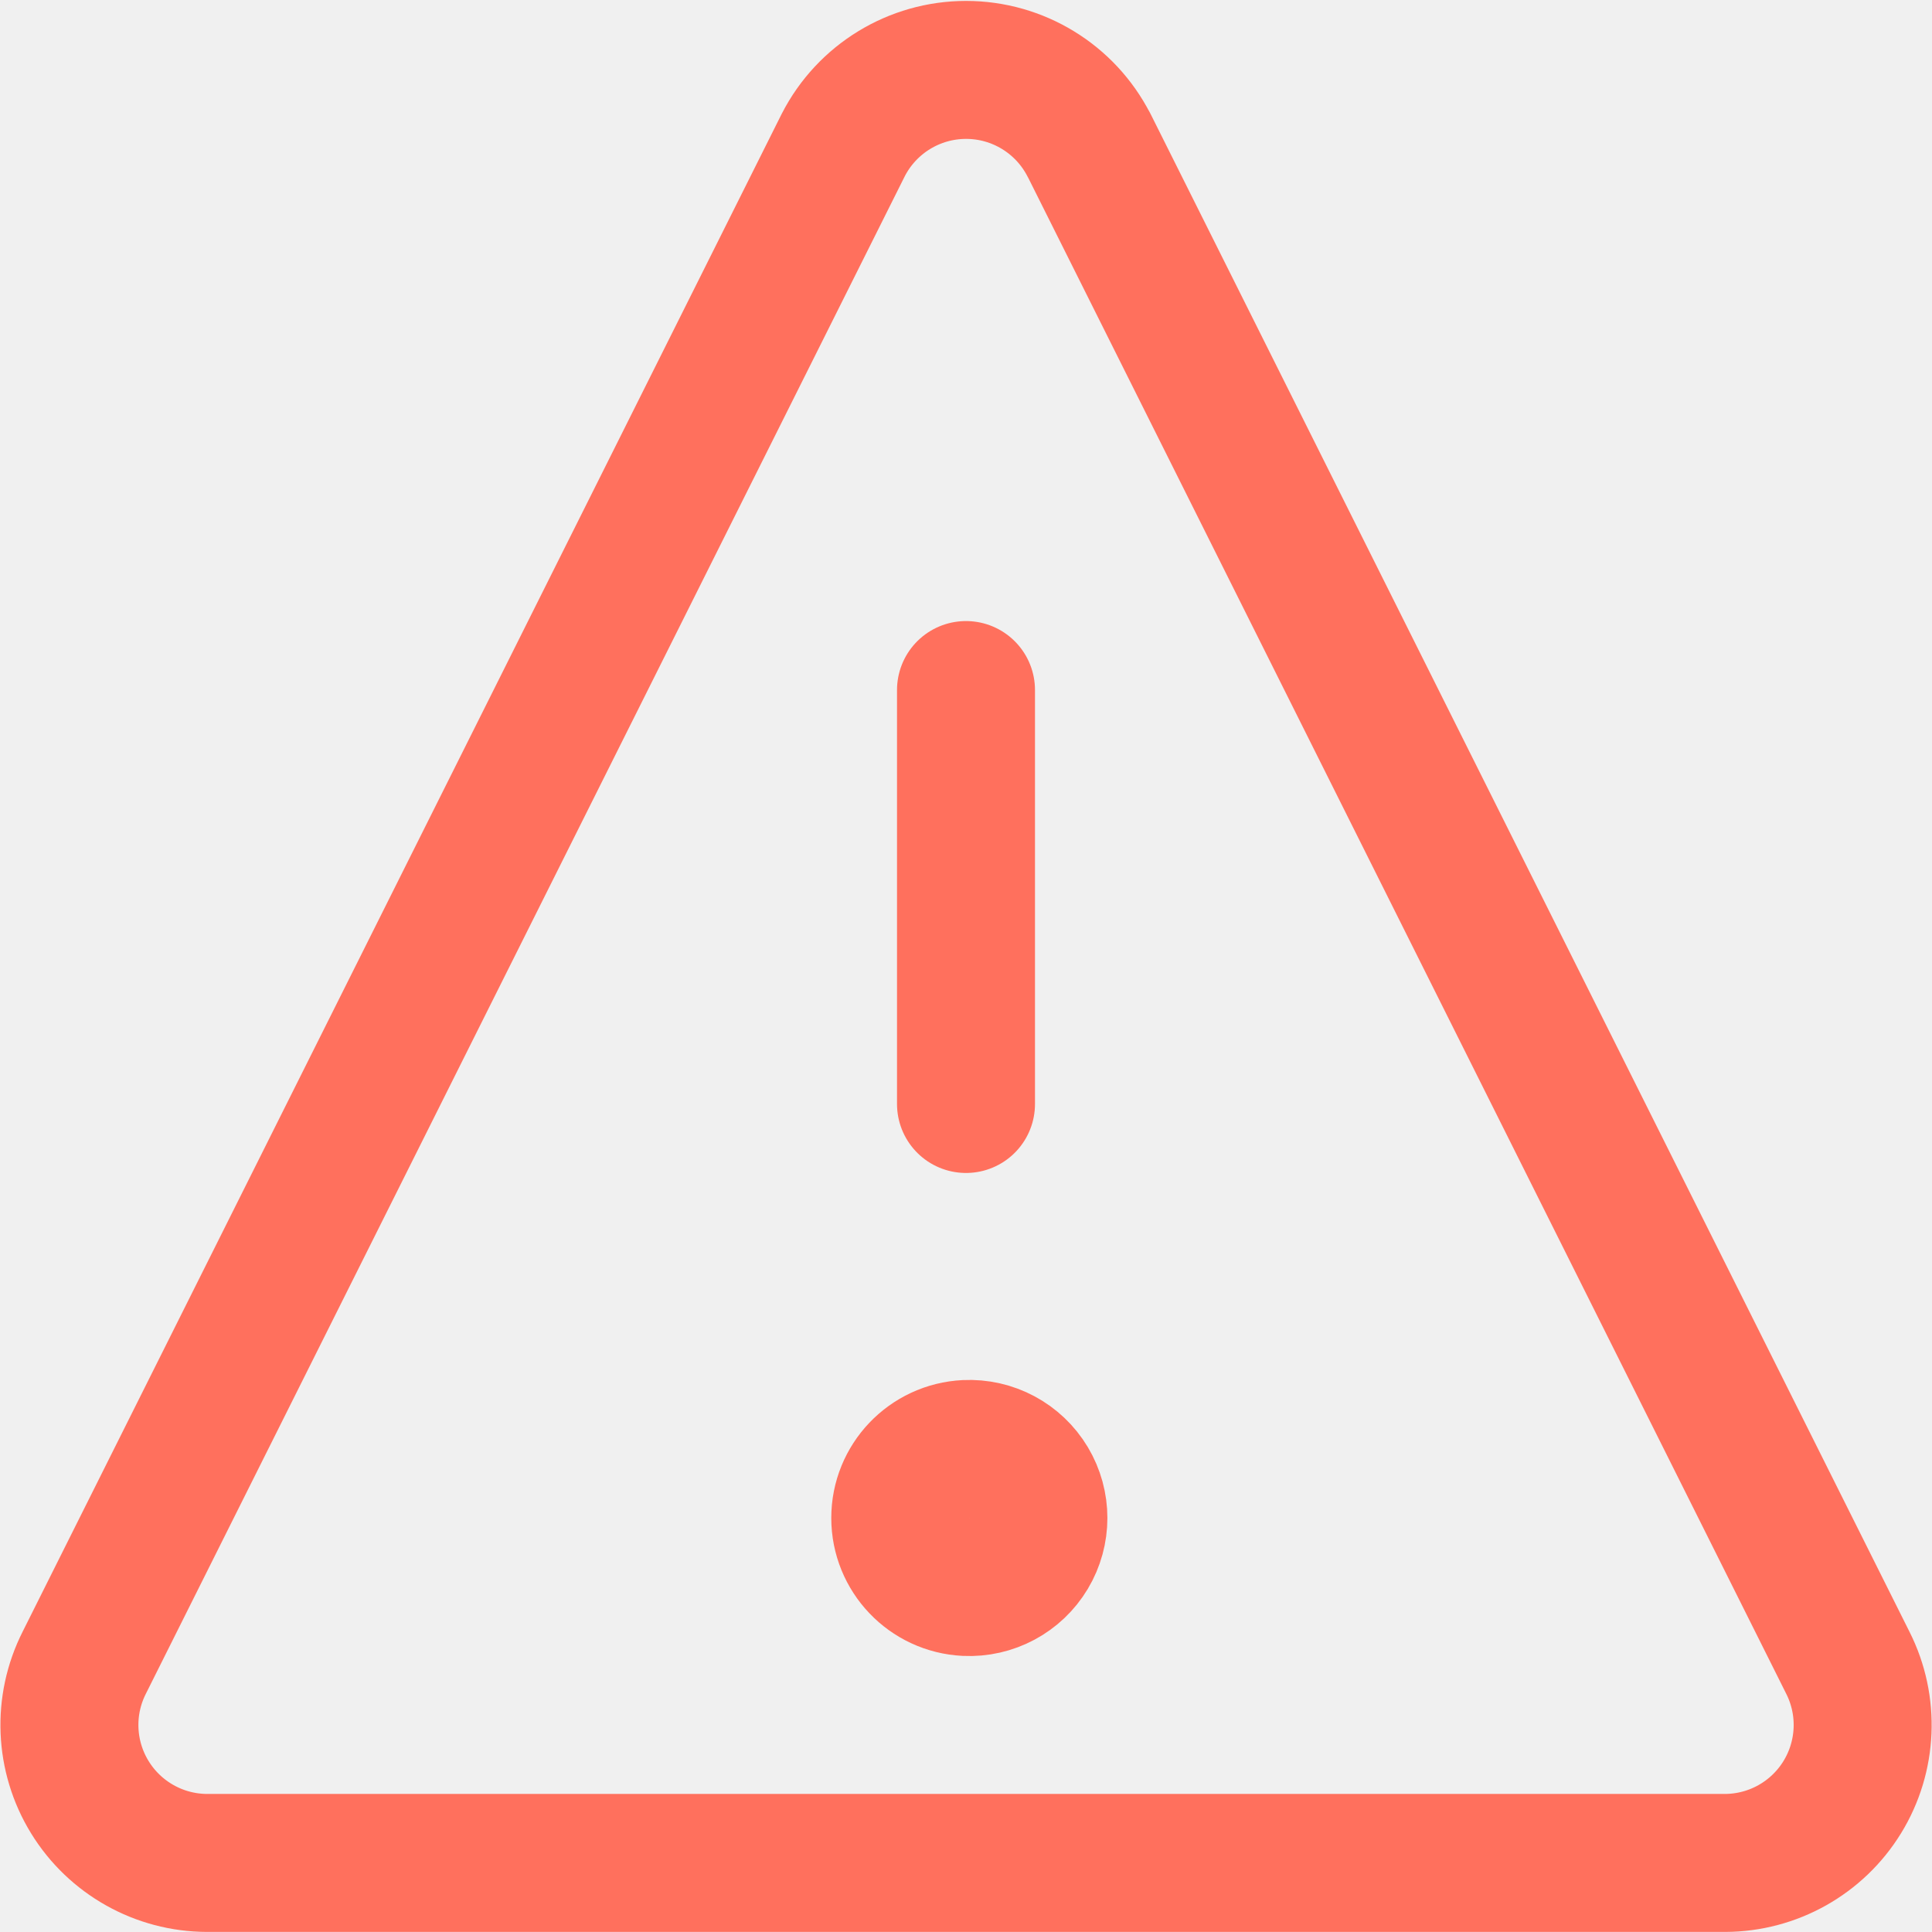
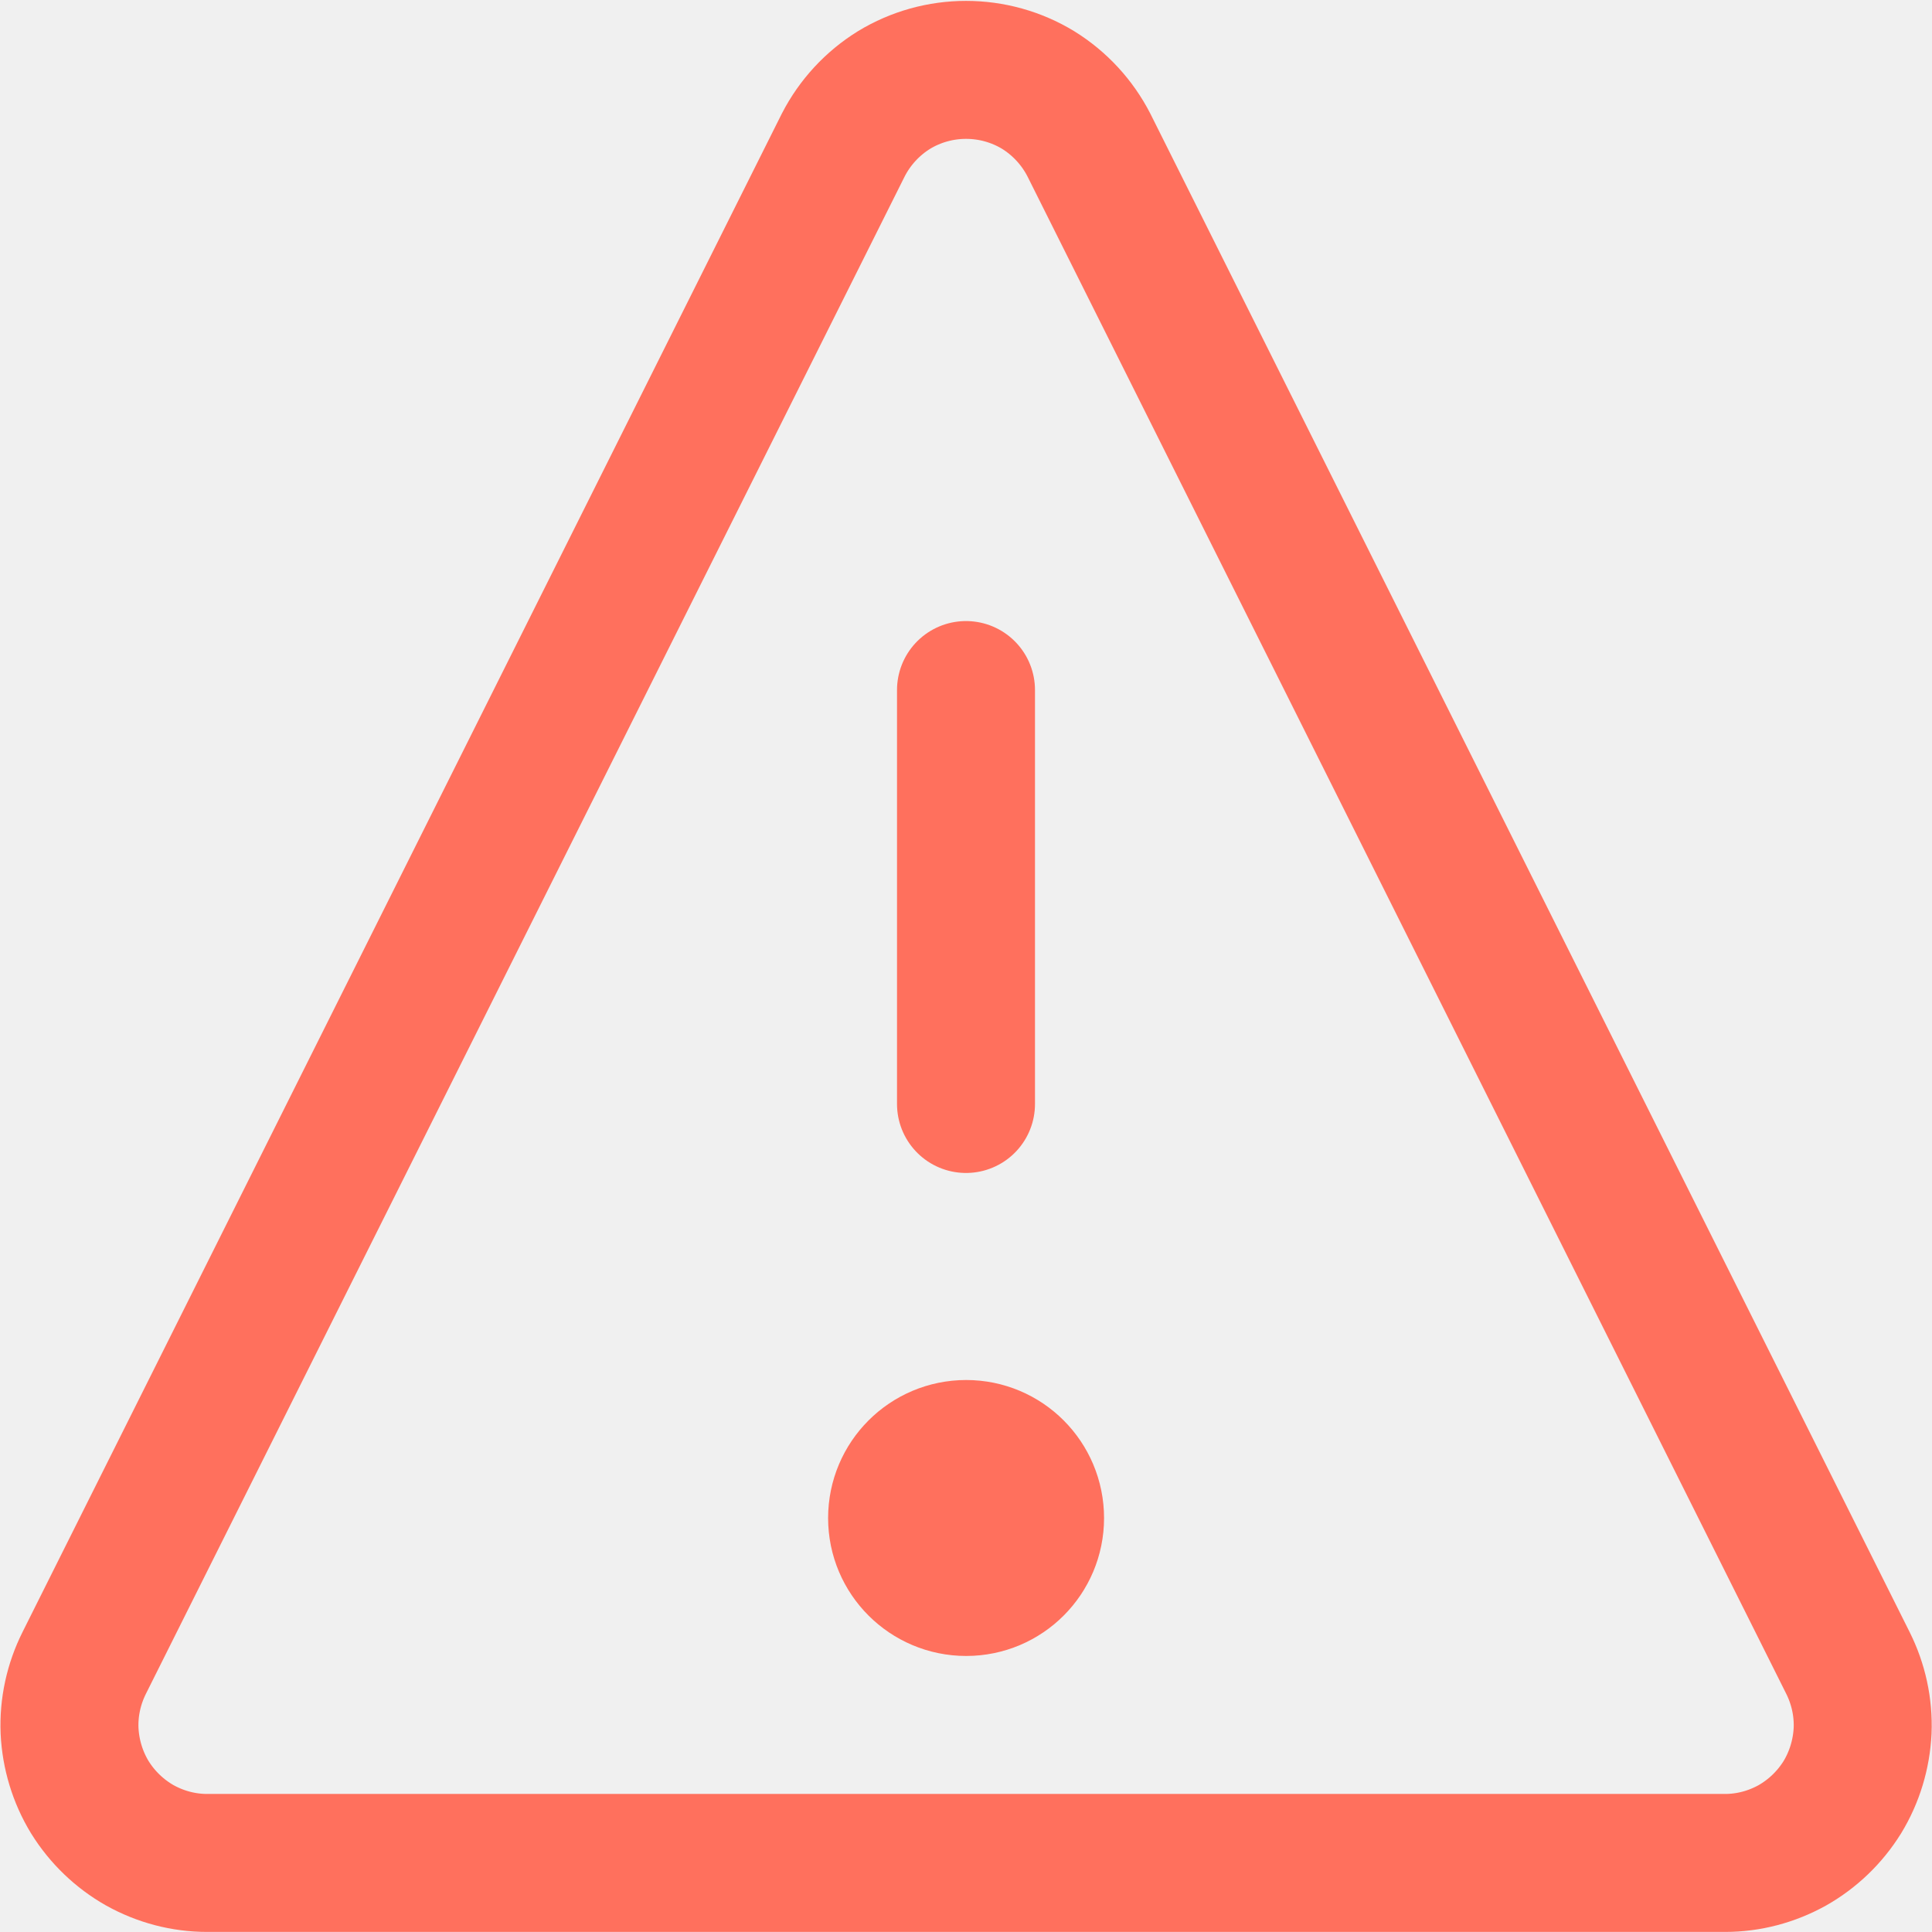
- <svg width="12" height="12" fill="none">
-   <path d="M6 4.286v2.571M6 9.857A.429.429 0 1 0 6 9a.429.429 0 0 0 0 .857Z" stroke="#FF705D" stroke-width=".857" stroke-linecap="round" stroke-linejoin="round" />
-   <path d="M6.763.9a.857.857 0 0 0-1.525 0L.523 10.328a.857.857 0 0 0 .763 1.243h9.429a.857.857 0 0 0 .763-1.242L6.763.899Z" stroke="#FF705D" stroke-width=".857" stroke-linecap="round" stroke-linejoin="round" />
+ <svg xmlns="http://www.w3.org/2000/svg" width="12" height="12" viewBox="0 0 12 12" fill="none">
+   <g clip-path="url(#clip0_5642_1238)">
+     <path d="M6 4.286V6.857" stroke="#FF705D" stroke-width="0.857" stroke-linecap="round" stroke-linejoin="round" />
+     <path d="M6.001 9.857C6.238 9.857 6.429 9.665 6.429 9.429C6.429 9.192 6.238 9 6.001 9C5.764 9 5.572 9.192 5.572 9.429C5.572 9.665 5.764 9.857 6.001 9.857Z" stroke="#FF705D" stroke-width="0.857" stroke-linecap="round" stroke-linejoin="round" />
+     <path d="M6.763 0.9C6.691 0.76 6.582 0.642 6.448 0.559C6.313 0.477 6.158 0.434 6 0.434C5.843 0.434 5.688 0.477 5.553 0.559C5.419 0.642 5.31 0.76 5.238 0.9L0.523 10.329C0.458 10.459 0.426 10.604 0.432 10.75C0.439 10.896 0.482 11.038 0.558 11.163C0.635 11.287 0.742 11.39 0.869 11.462C0.997 11.533 1.14 11.571 1.286 11.571H10.715C10.861 11.571 11.004 11.533 11.132 11.462C11.259 11.39 11.366 11.287 11.443 11.163C11.519 11.038 11.562 10.896 11.569 10.75C11.575 10.604 11.543 10.459 11.478 10.329L6.763 0.9Z" stroke="#FF705D" stroke-width="0.857" stroke-linecap="round" stroke-linejoin="round" />
+   </g>
+   <defs>
+     <clipPath id="clip0_5642_1238">
+       <rect width="12" height="12" fill="white" />
+     </clipPath>
+   </defs>
</svg>
